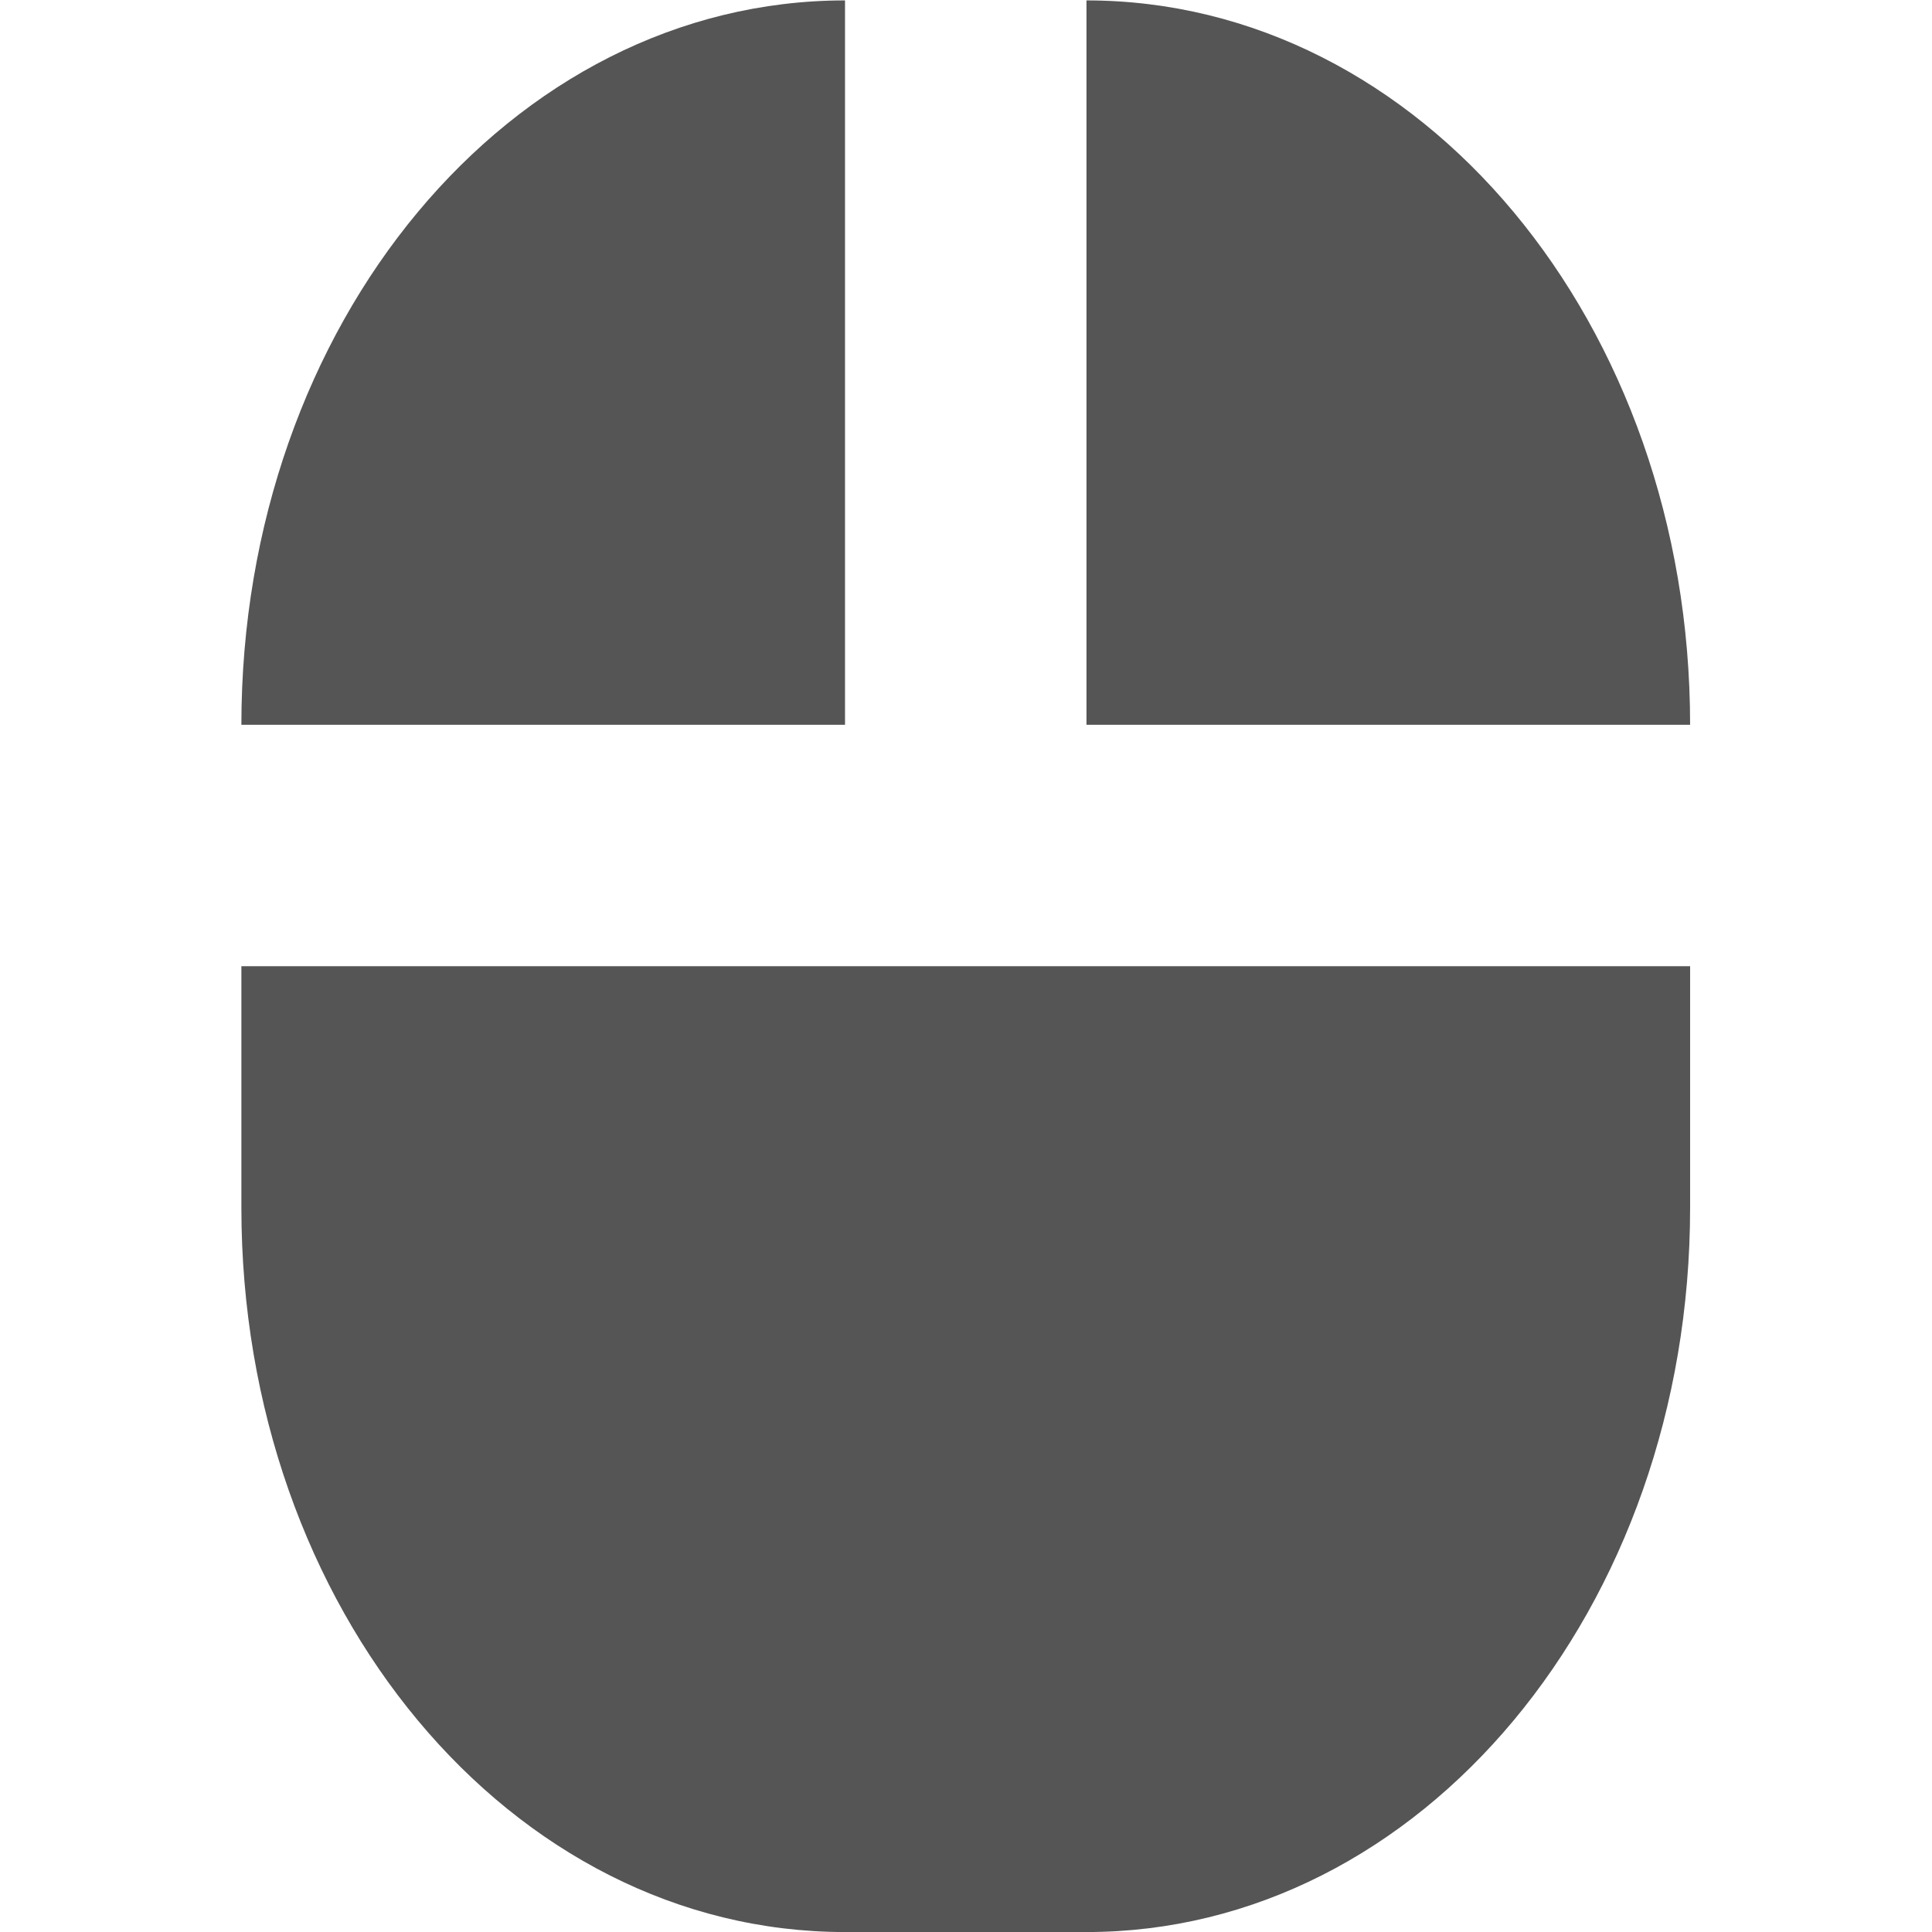
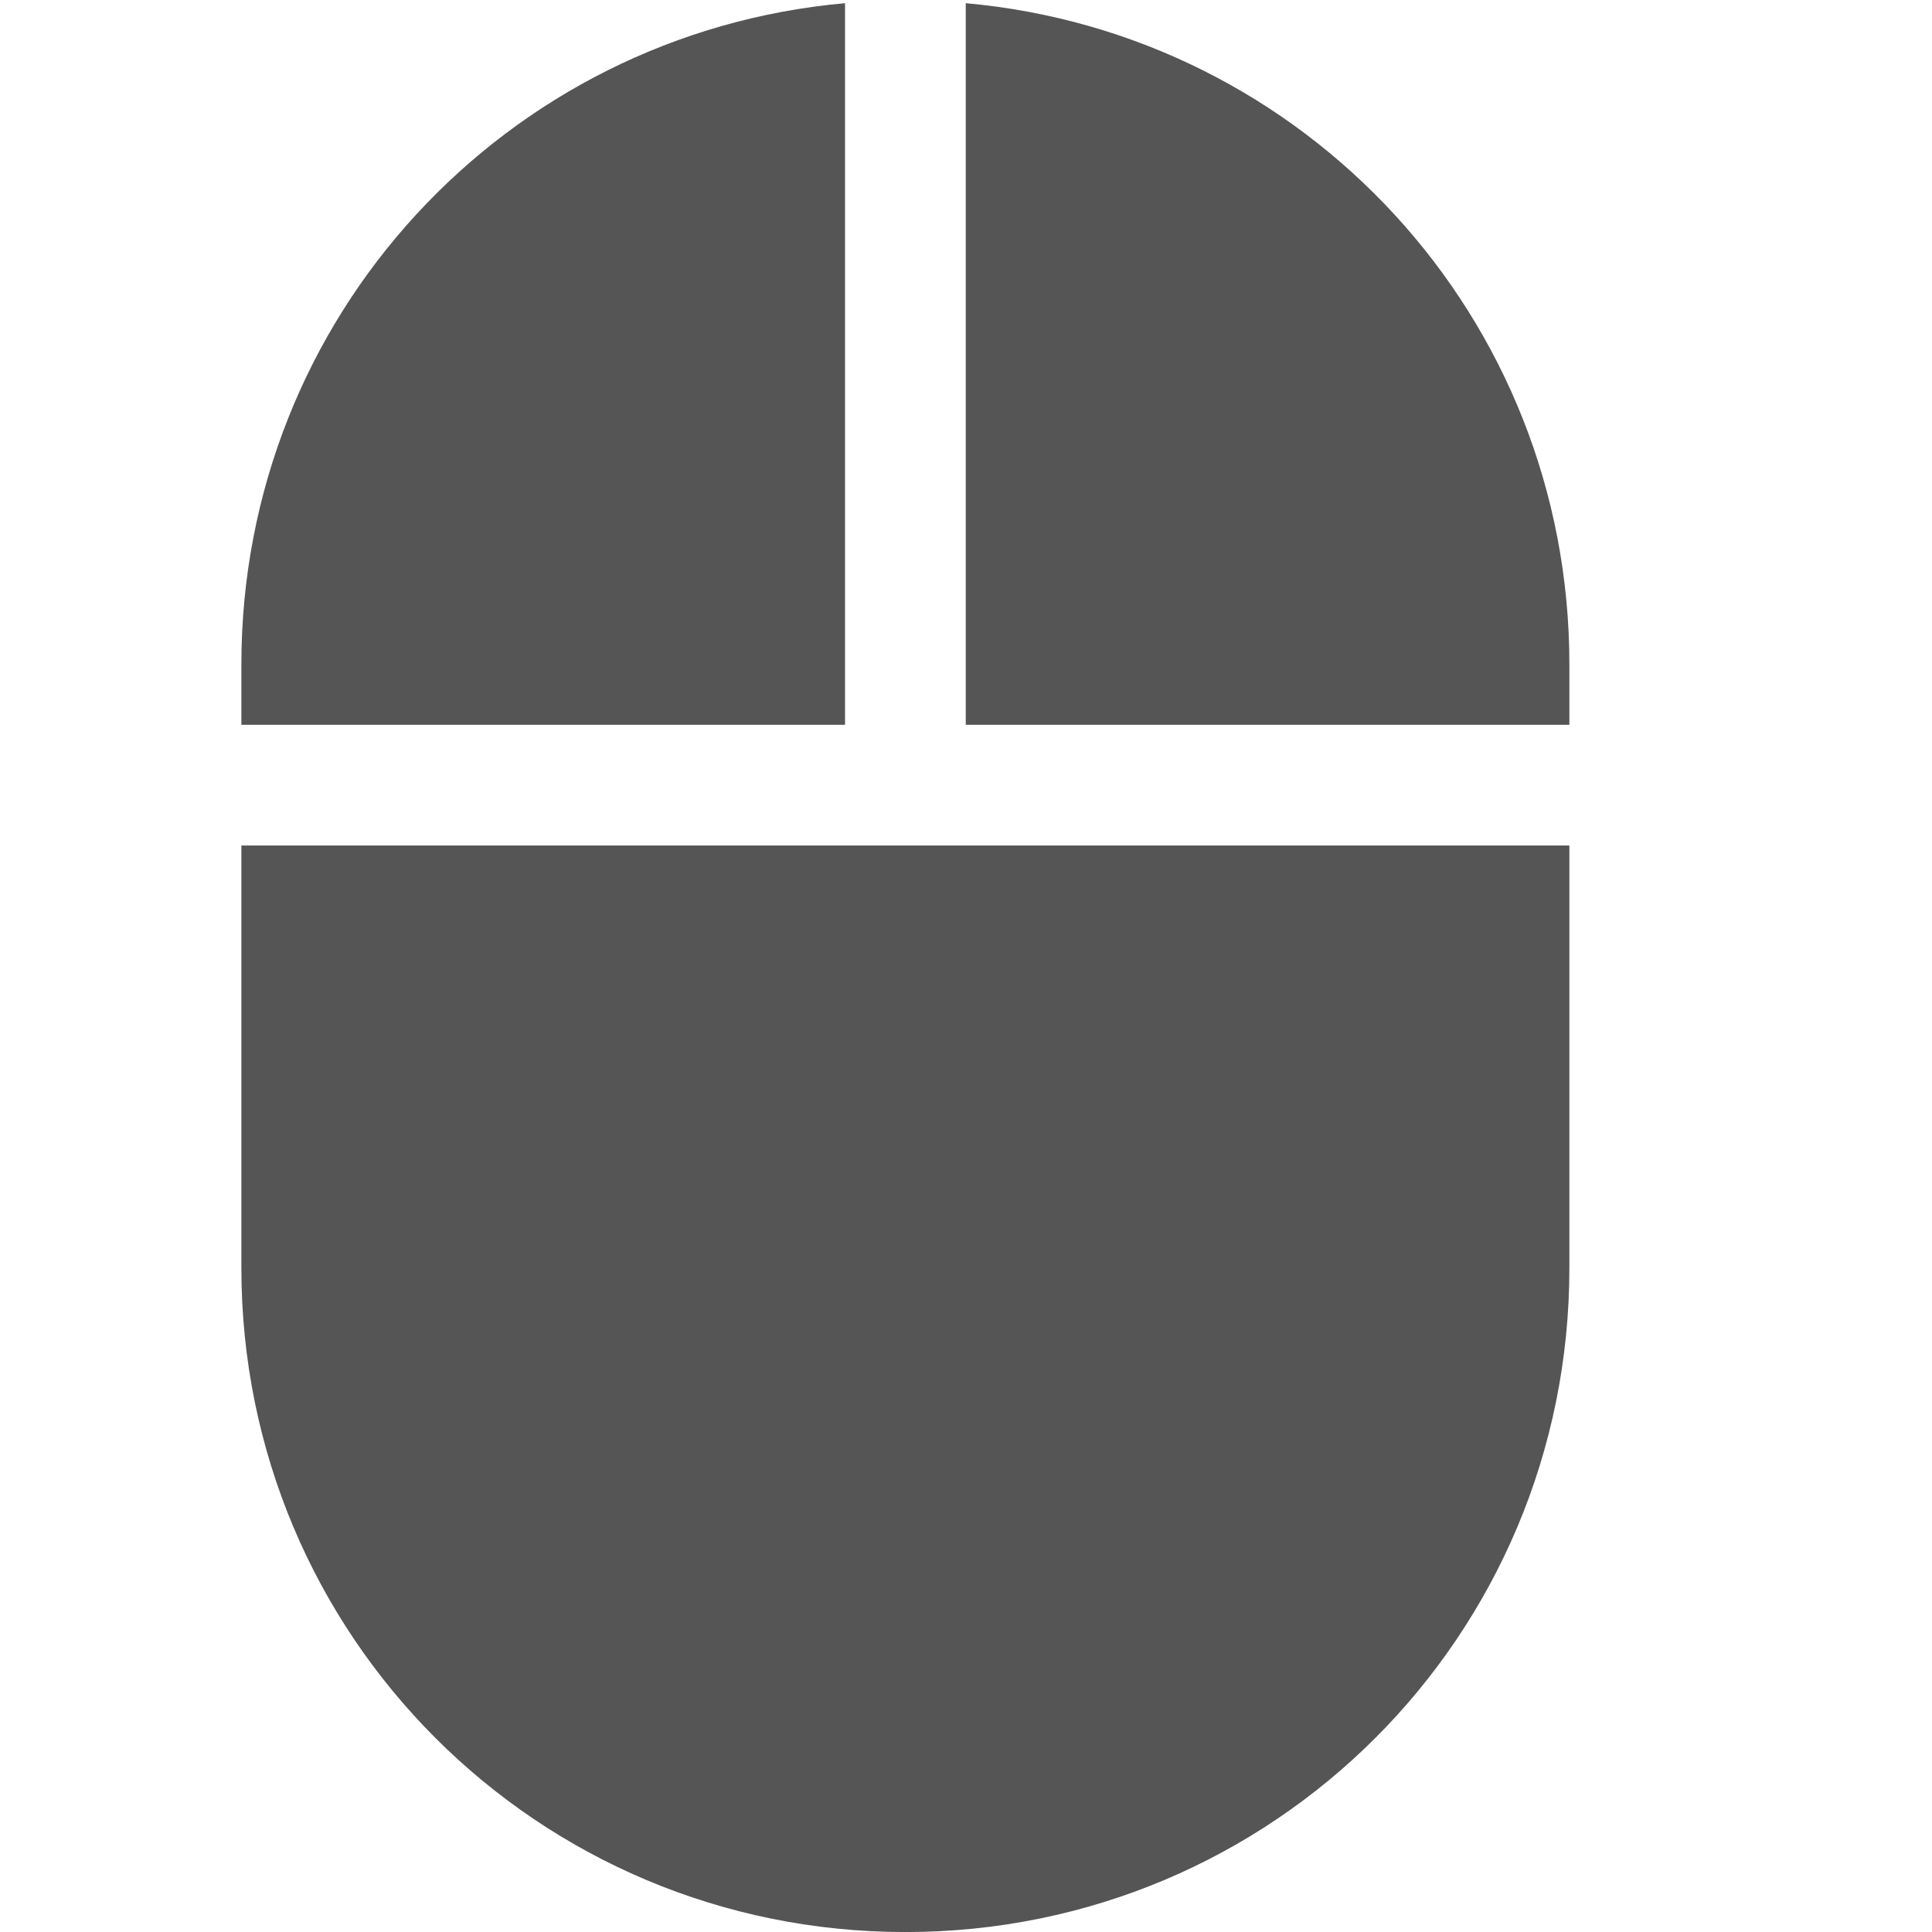
<svg xmlns="http://www.w3.org/2000/svg" xmlns:ns1="http://www.openswatchbook.org/uri/2009/osb" height="16.003" id="svg7384" style="enable-background:new" version="1.1" width="16">
  <defs id="defs7386">
    <linearGradient id="linearGradient5606" ns1:paint="solid">
      <stop id="stop5608" offset="0" style="stop-color:#000000;stop-opacity:1;" />
    </linearGradient>
-     <filter color-interpolation-filters="sRGB" id="filter7554">
+     <filter id="filter7554" style="color-interpolation-filters:sRGB">
      <feBlend id="feBlend7556" in2="BackgroundImage" mode="darken" />
    </filter>
  </defs>
-   <g id="layer9" style="display:inline" transform="translate(-545.0006,159.0034)" />
-   <g id="layer10" style="display:inline;filter:url(#filter7554)" transform="translate(-545.0006,159.0034)">
-     <path d="m 552,-159 c -2.77,0 -5,2.676 -5,6 l 5,0 0,-6 z m 2,0 0,6 5,0 c 0,-3.324 -2.23,-6 -5,-6 z m -7,8 0,2 c 0,3.324 2.23,6 5,6 l 2,0 c 2.77,0 5,-2.676 5,-6 l 0,-2 -5,0 -1,0 -6,0 z" id="rect6337" style="fill:#555555;fill-opacity:1;stroke:none" />
+   <g id="layer9" style="display:inline" transform="translate(-485.0006,159.0034)" />
+   <g id="layer10" style="display:inline;filter:url(#filter7554)" transform="translate(-485.0006,159.0034)">
+     <path d="m 492,-158.977 c -2.811,0.251 -5,2.598 -5,5.477 l 0,0.5 5,0 0,-5.977 z m 1,0 0,5.977 5,0 0,-0.5 c 0,-2.878 -2.189,-5.225 -5,-5.477 z m -6,6.977 0,3.5 c 0,3.047 2.453,5.5 5.5,5.5 3.047,0 5.5,-2.453 5.5,-5.5 l 0,-3.5 -5,0 -1,0 -5,0 z" id="rect6840" style="opacity:1;fill:#555555;fill-opacity:1;stroke:none;stroke-width:2;stroke-miterlimit:4;stroke-dasharray:none;stroke-opacity:1" />
  </g>
-   <g id="layer1" style="display:inline" transform="translate(-304.0004,-457.9966)" />
-   <g id="layer14" style="display:inline" transform="translate(-545.0006,159.0034)" />
-   <g id="layer15" style="display:inline" transform="translate(-545.0006,159.0034)" />
-   <g id="g71291" style="display:inline" transform="translate(-545.0006,159.0034)" />
-   <g id="layer2" style="display:inline" transform="translate(-304.0004,-307.9966)" />
-   <g id="g6058" style="display:inline" transform="translate(-304.0004,-307.9966)" />
-   <g id="layer12" style="display:inline" transform="translate(-545.0006,159.0034)" />
+   <g id="layer1" style="display:inline" transform="translate(-244.0004,-457.9966)" />
+   <g id="layer14" style="display:inline" transform="translate(-485.0006,159.0034)" />
+   <g id="layer15" style="display:inline" transform="translate(-485.0006,159.0034)" />
+   <g id="g71291" style="display:inline" transform="translate(-485.0006,159.0034)" />
+   <g id="layer2" style="display:inline" transform="translate(-244.0004,-307.9966)" />
+   <g id="g6058" style="display:inline" transform="translate(-244.0004,-307.9966)" />
+   <g id="layer12" style="display:inline" transform="translate(-485.0006,159.0034)" />
</svg>
